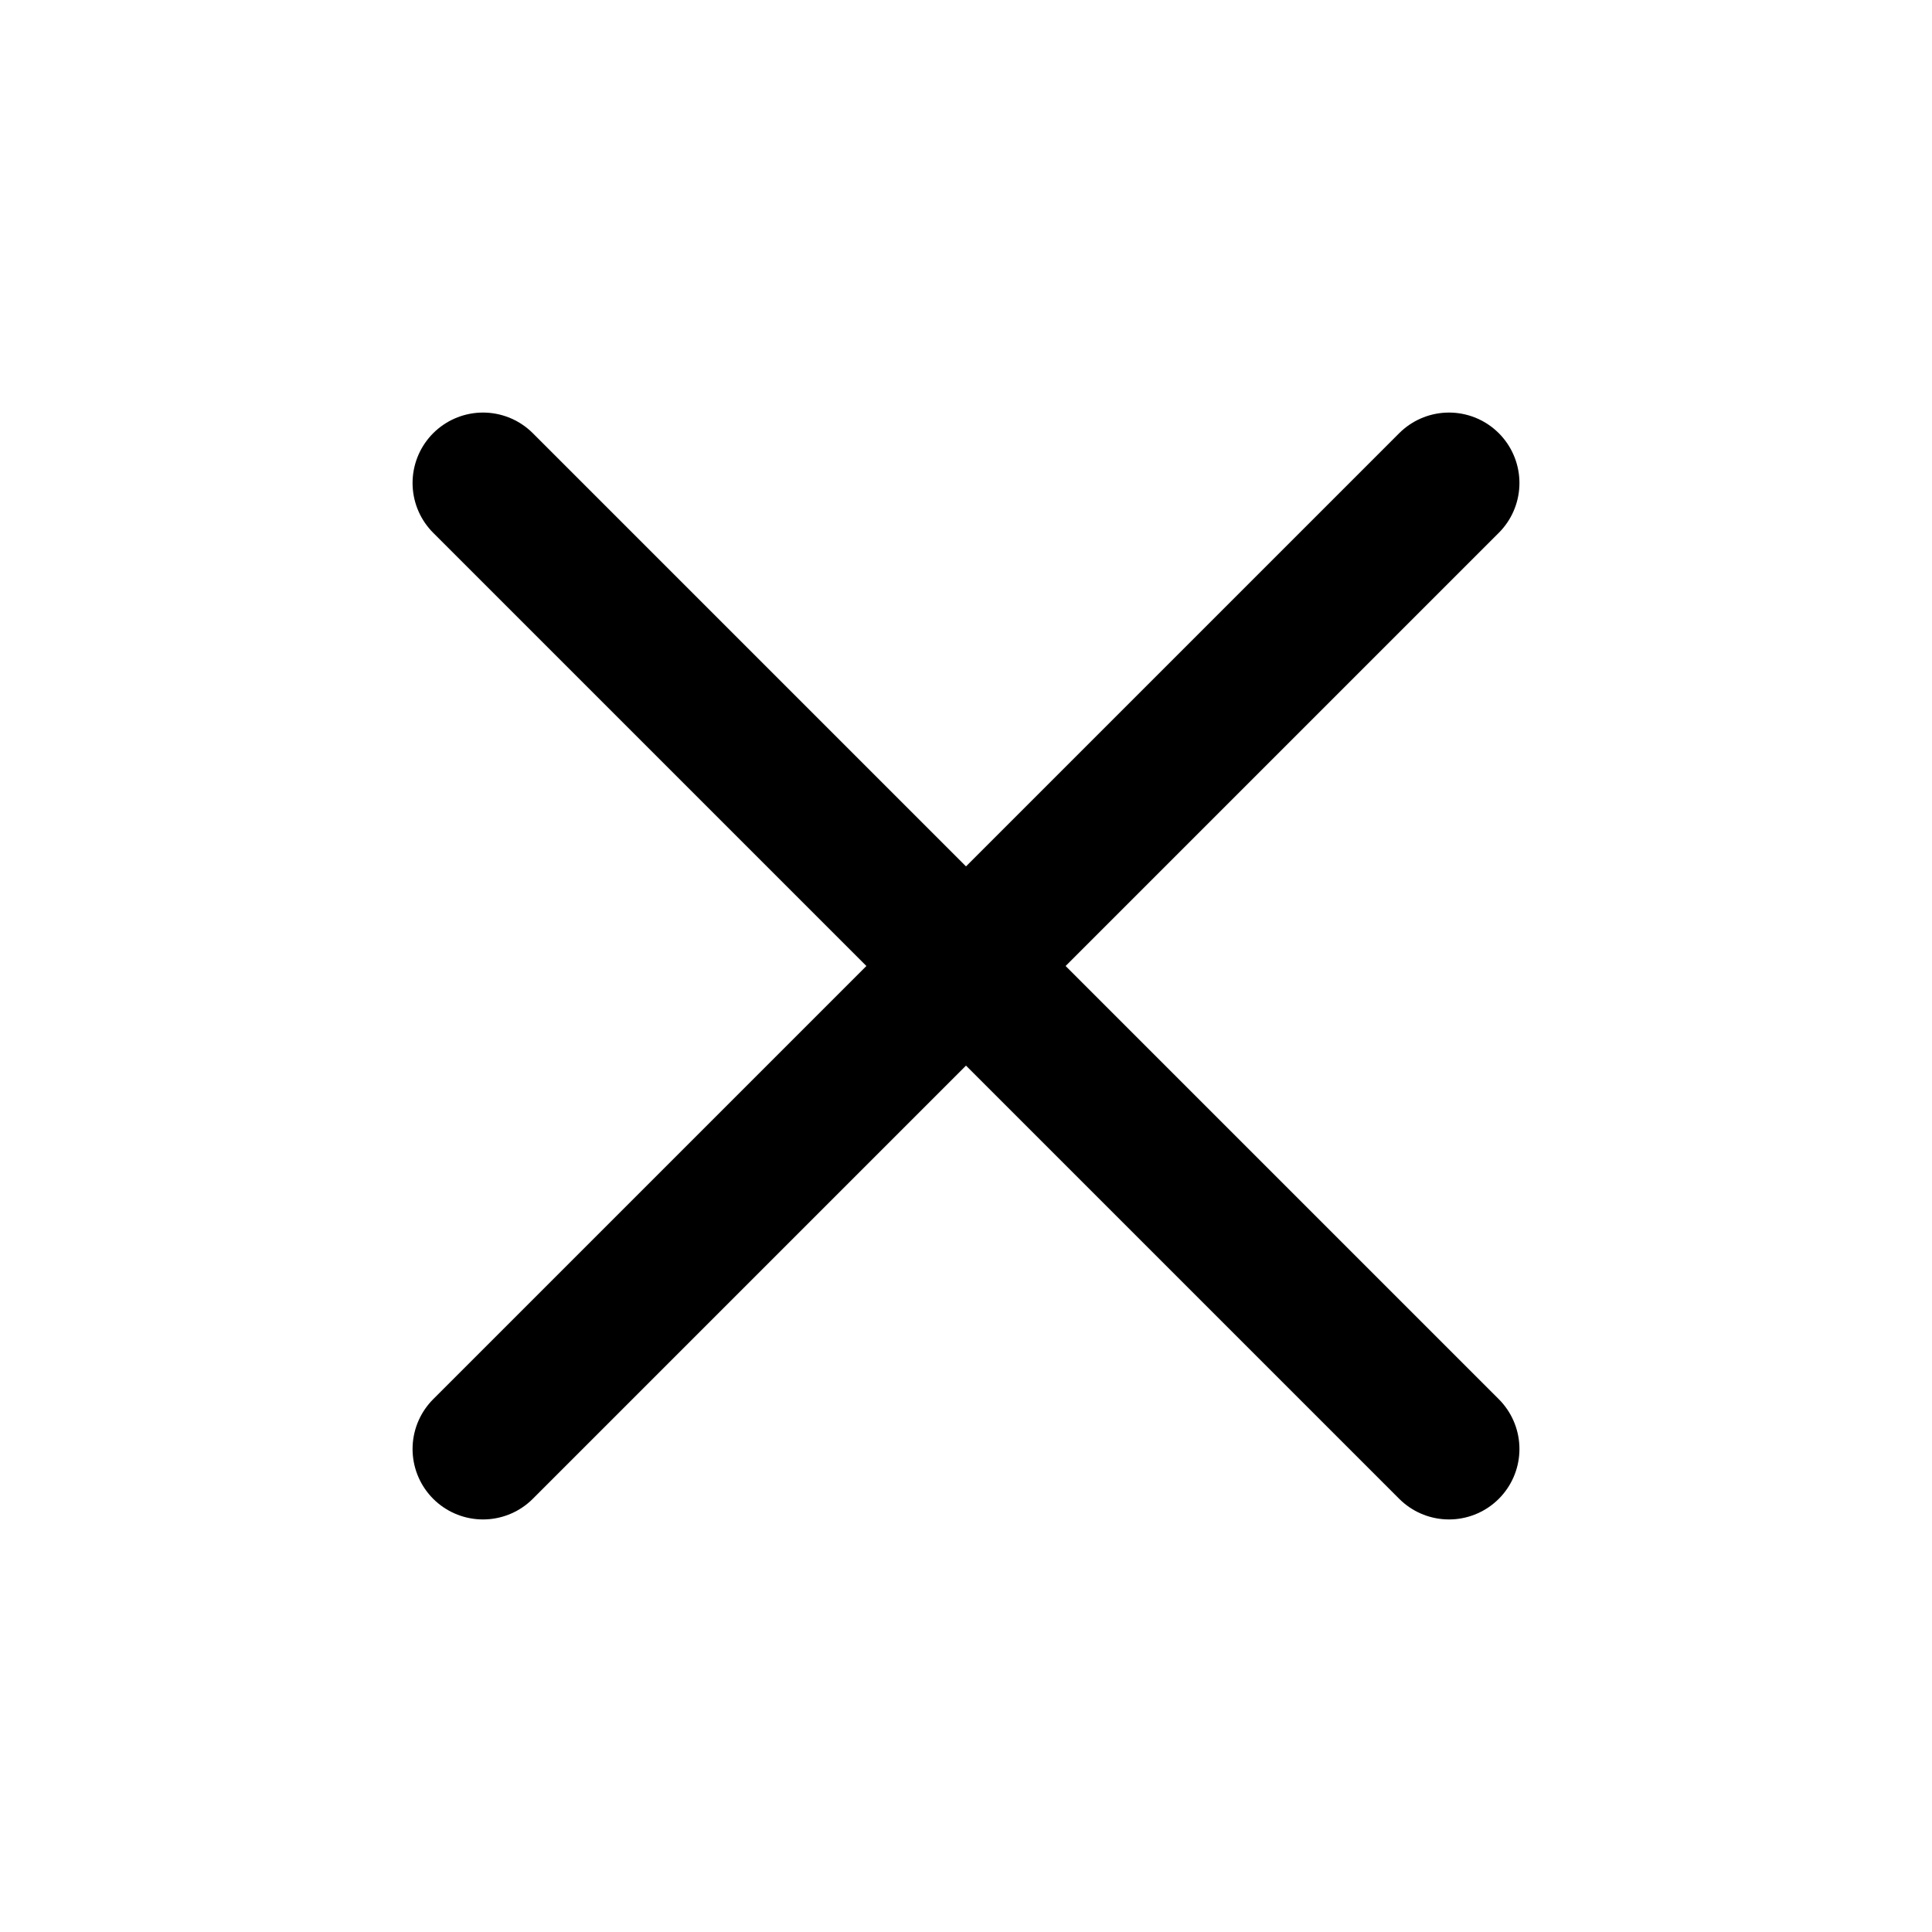
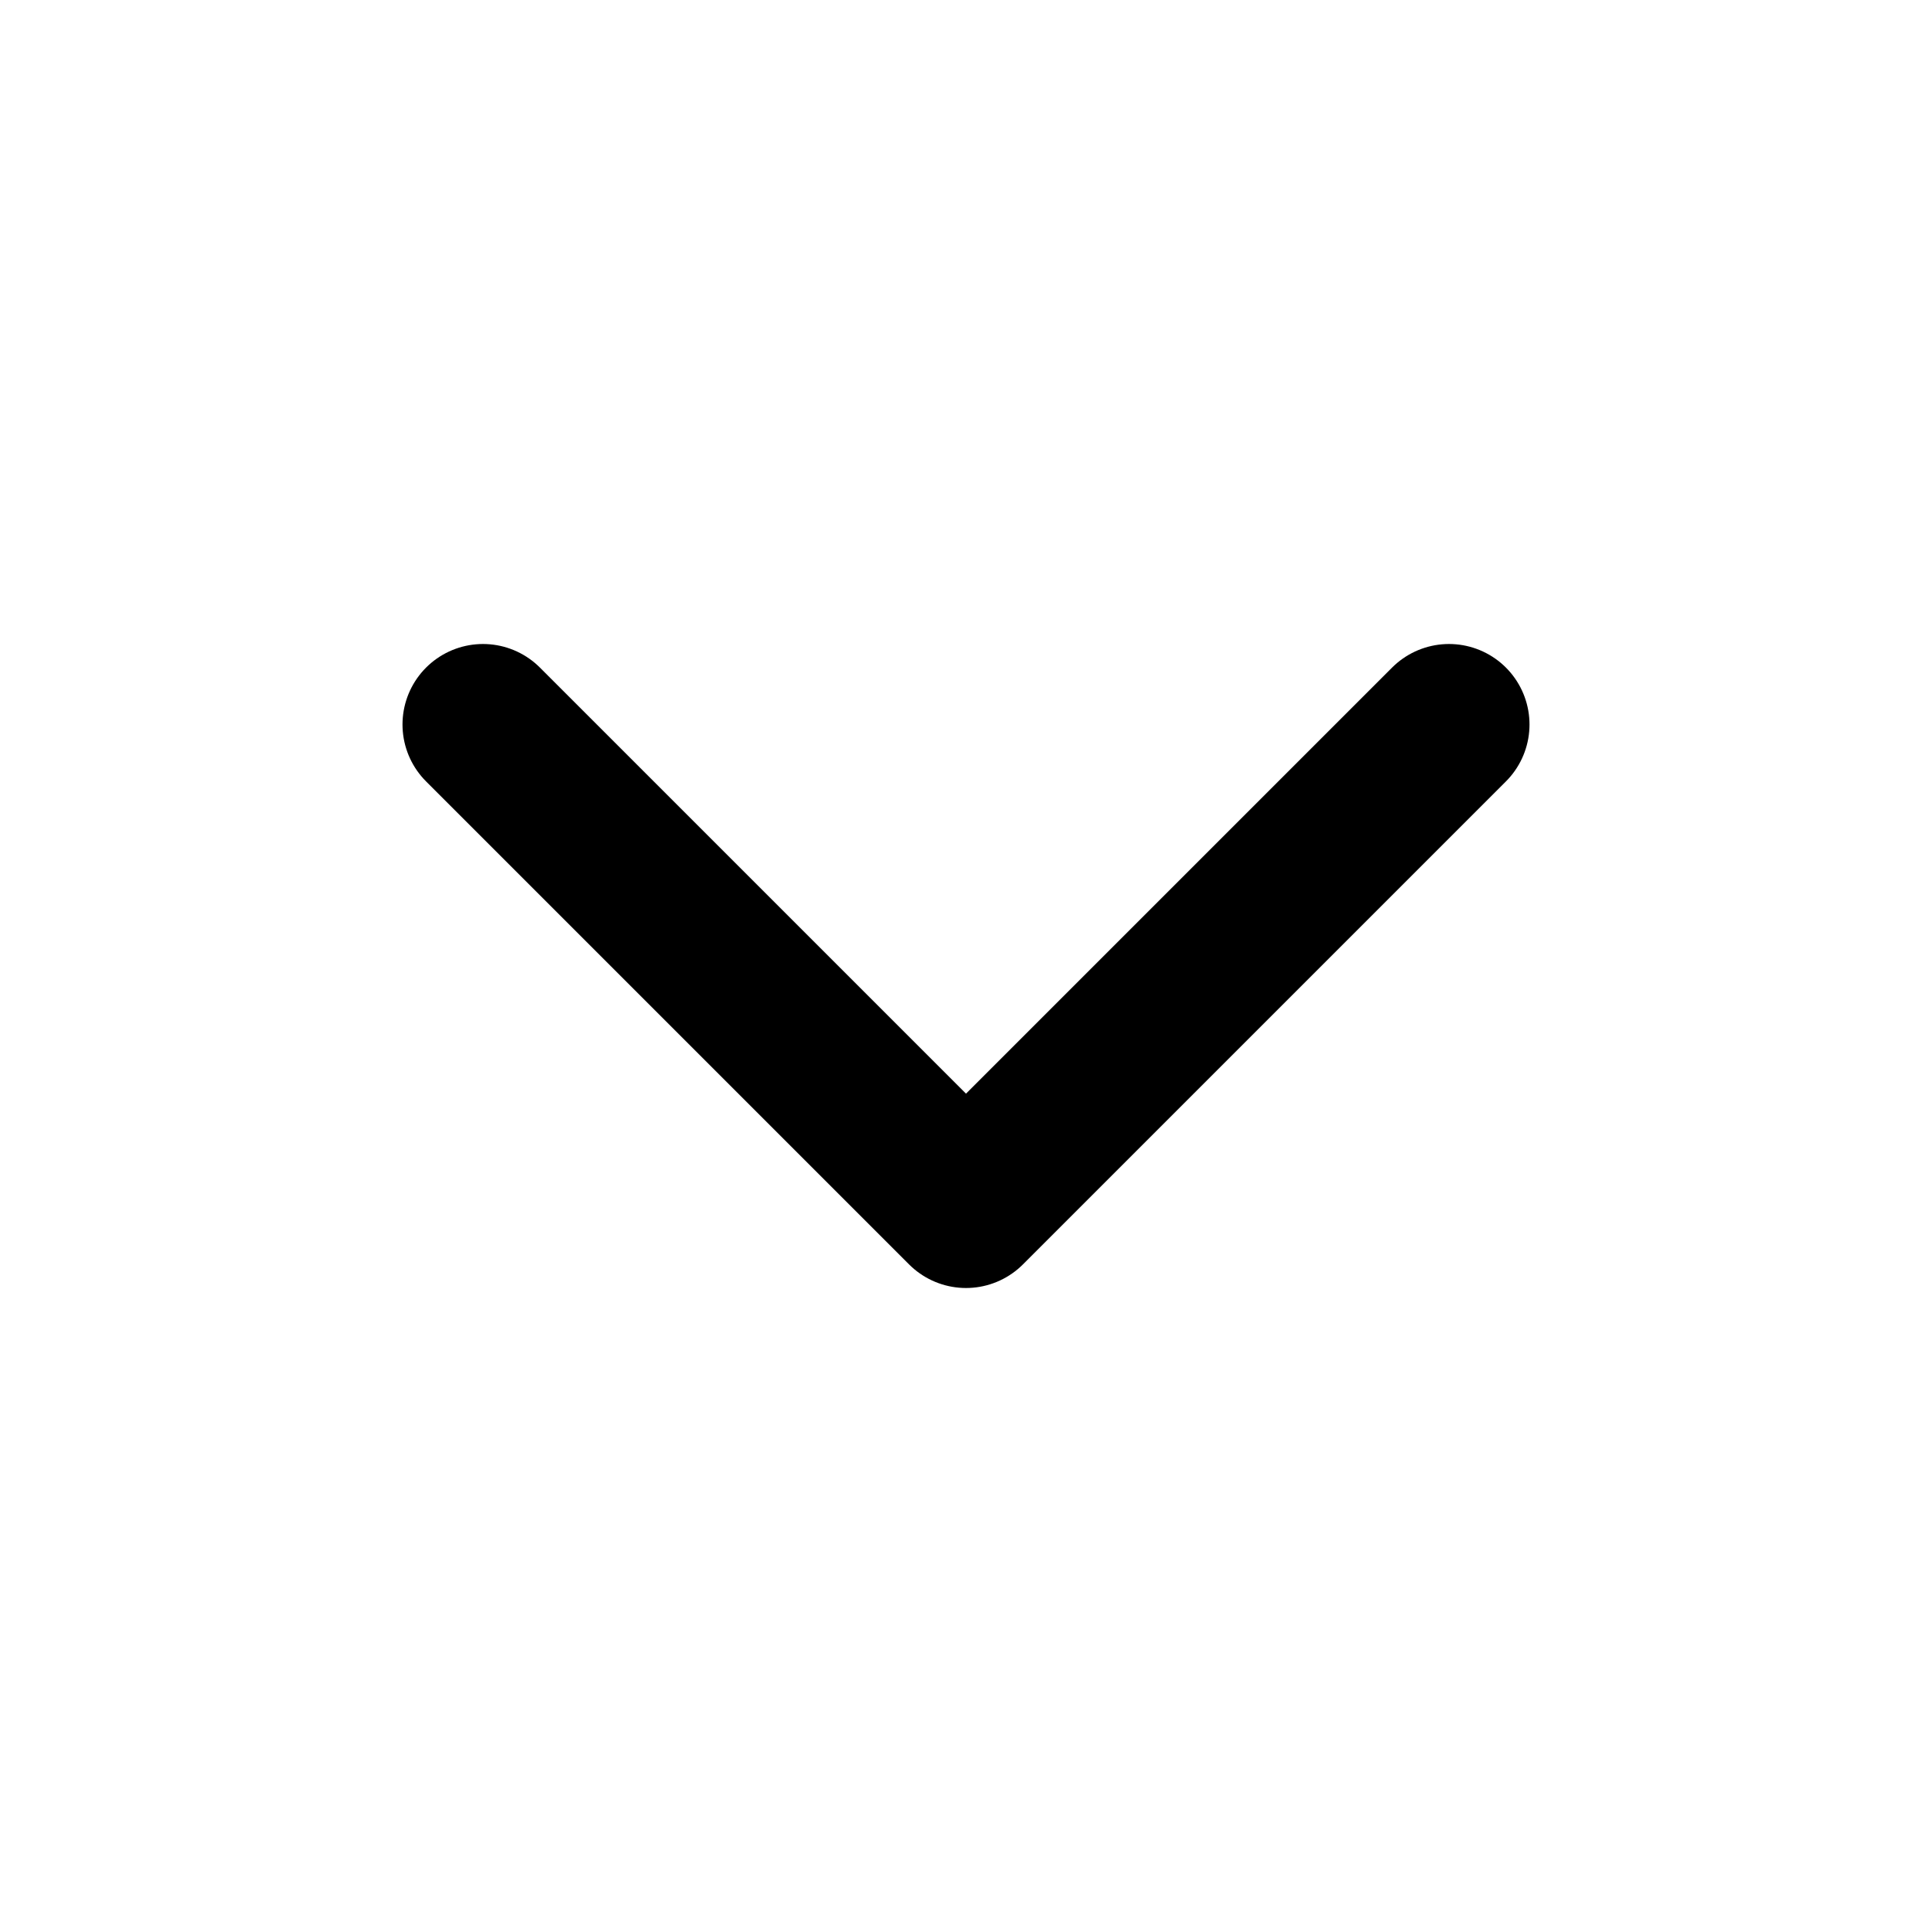
- <svg xmlns="http://www.w3.org/2000/svg" class="lucide lucide-x" width="24" height="24" viewBox="0 0 24 24" fill="none" stroke="currentColor" stroke-width="1.75" stroke-linecap="round" stroke-linejoin="round">
-   <path d="M18 6 6 18" />
-   <path d="m6 6 12 12" />
+ <svg xmlns="http://www.w3.org/2000/svg" class="lucide lucide-chevron-down" width="24" height="24" viewBox="0 0 24 24" fill="none" stroke="currentColor" stroke-width="2" stroke-linecap="round" stroke-linejoin="round">
+   <path d="m6 9 6 6 6-6" />
</svg>
